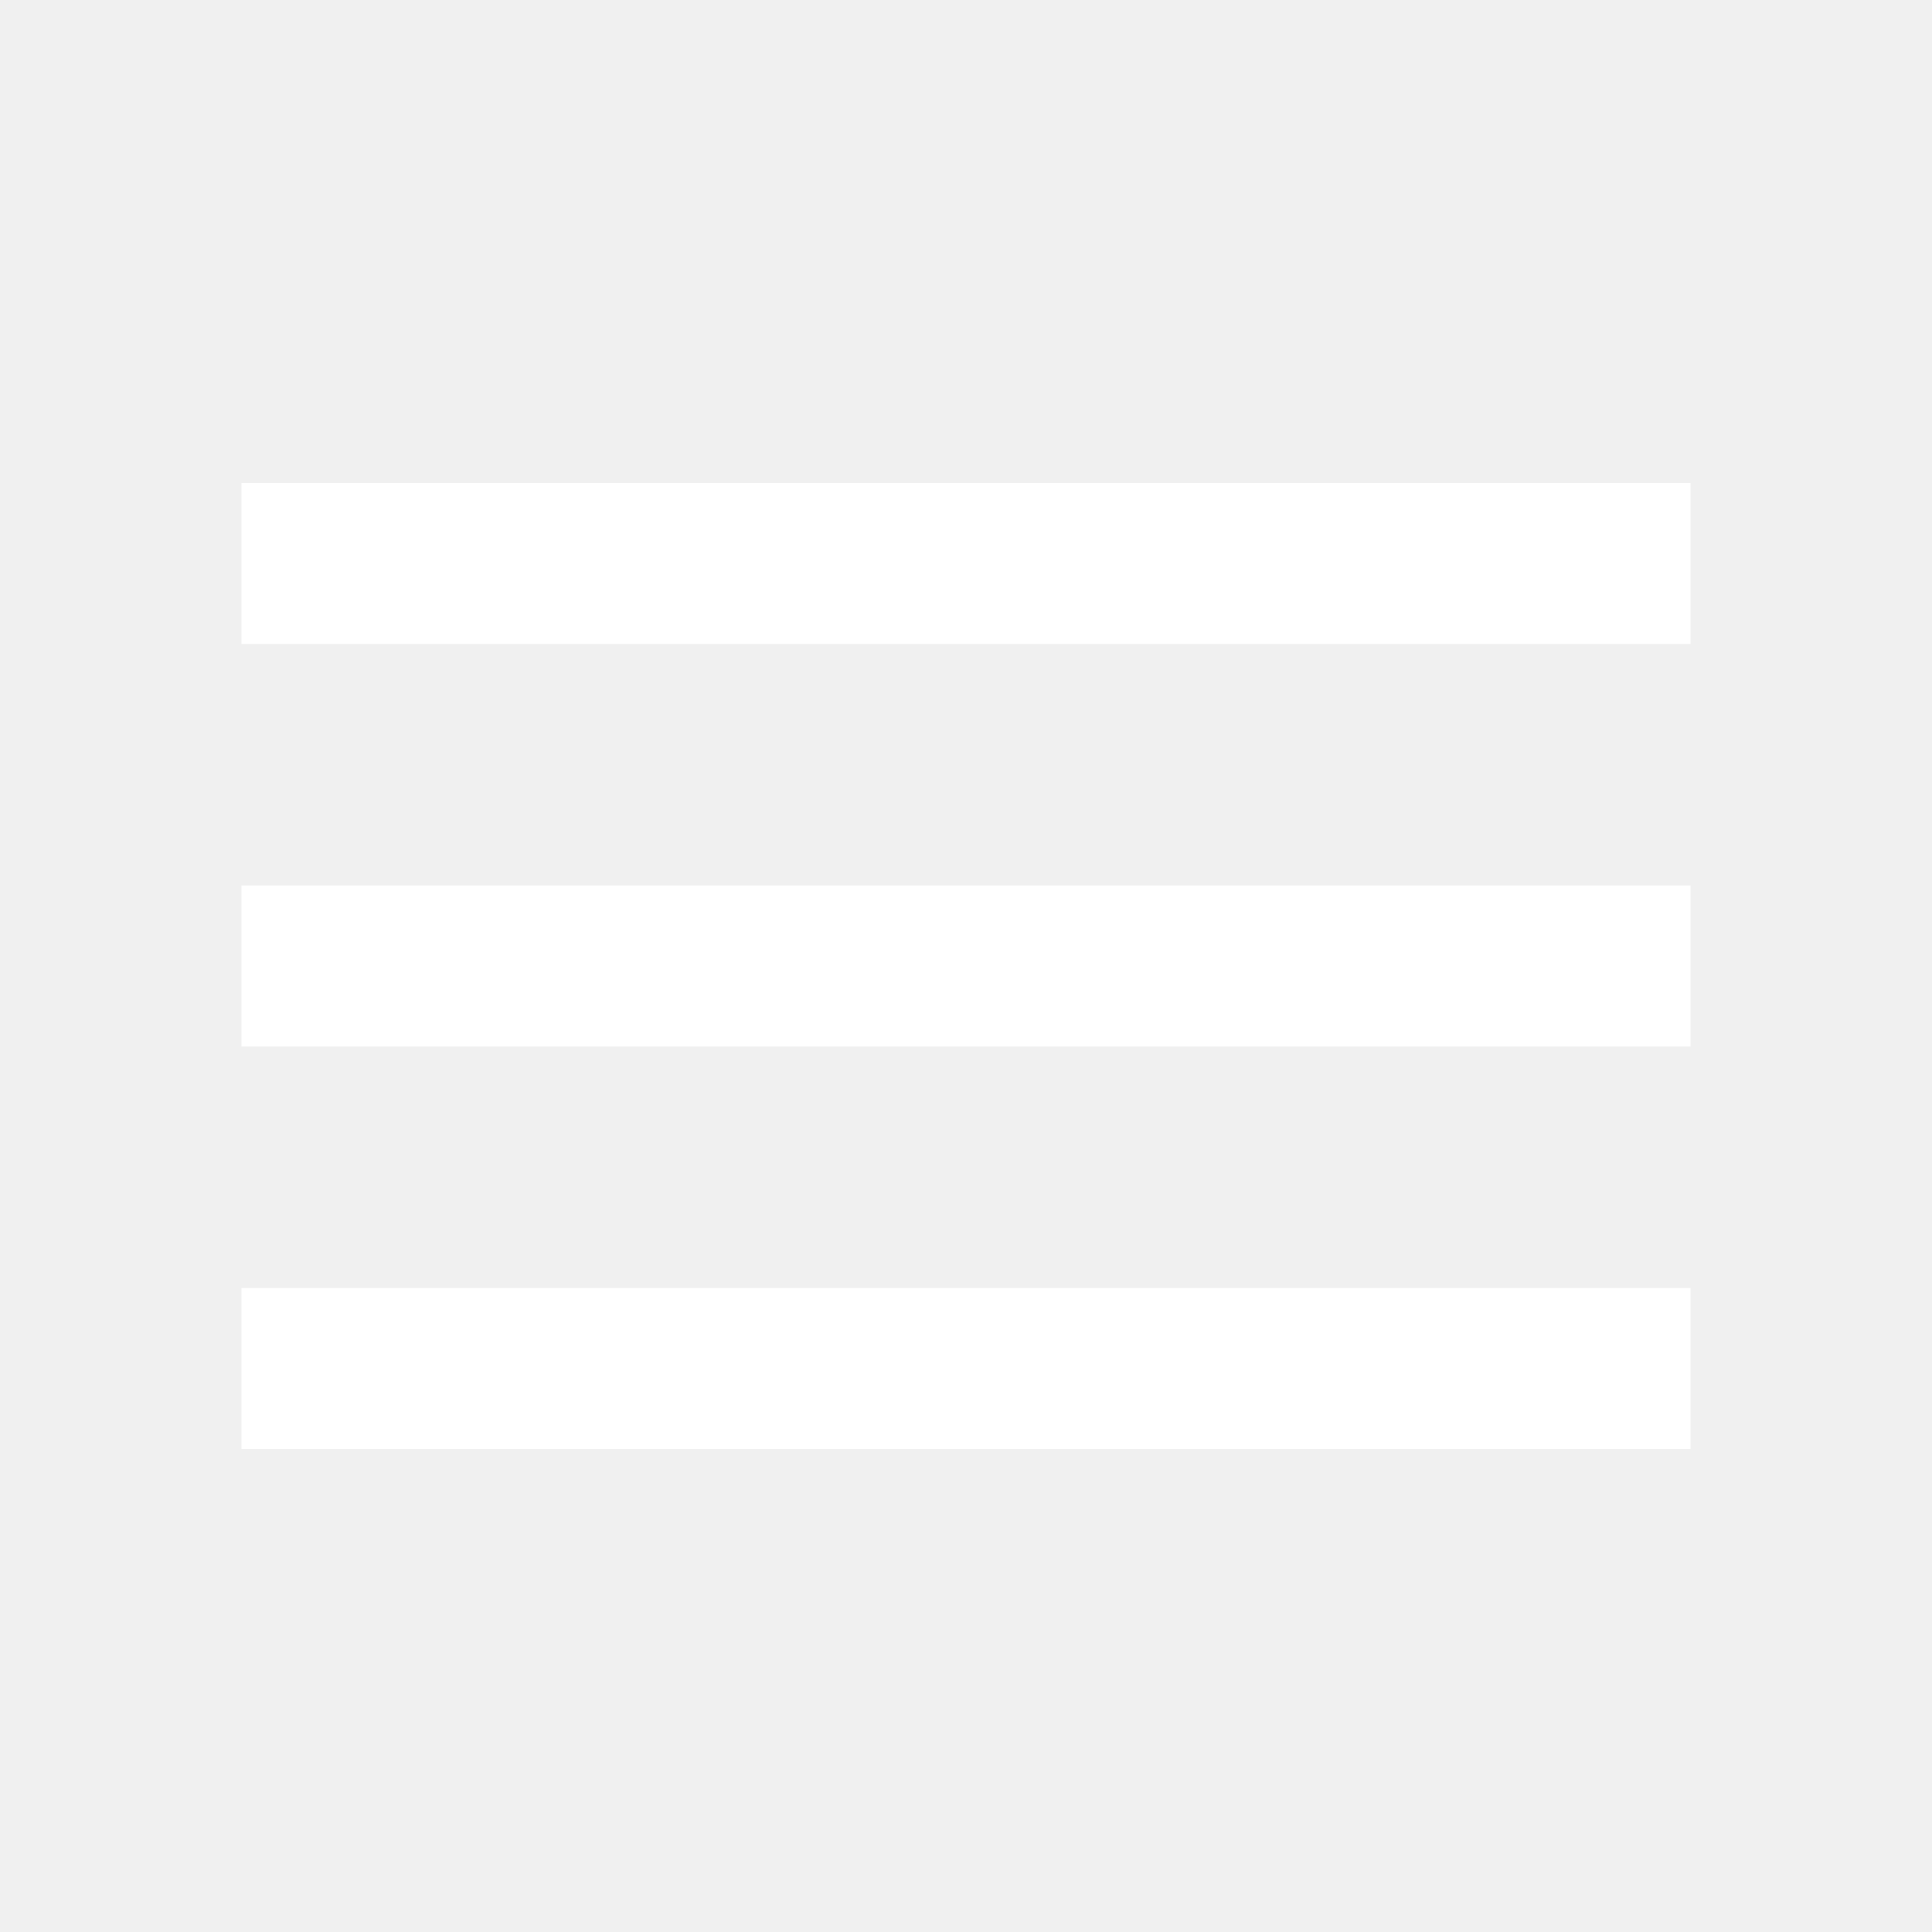
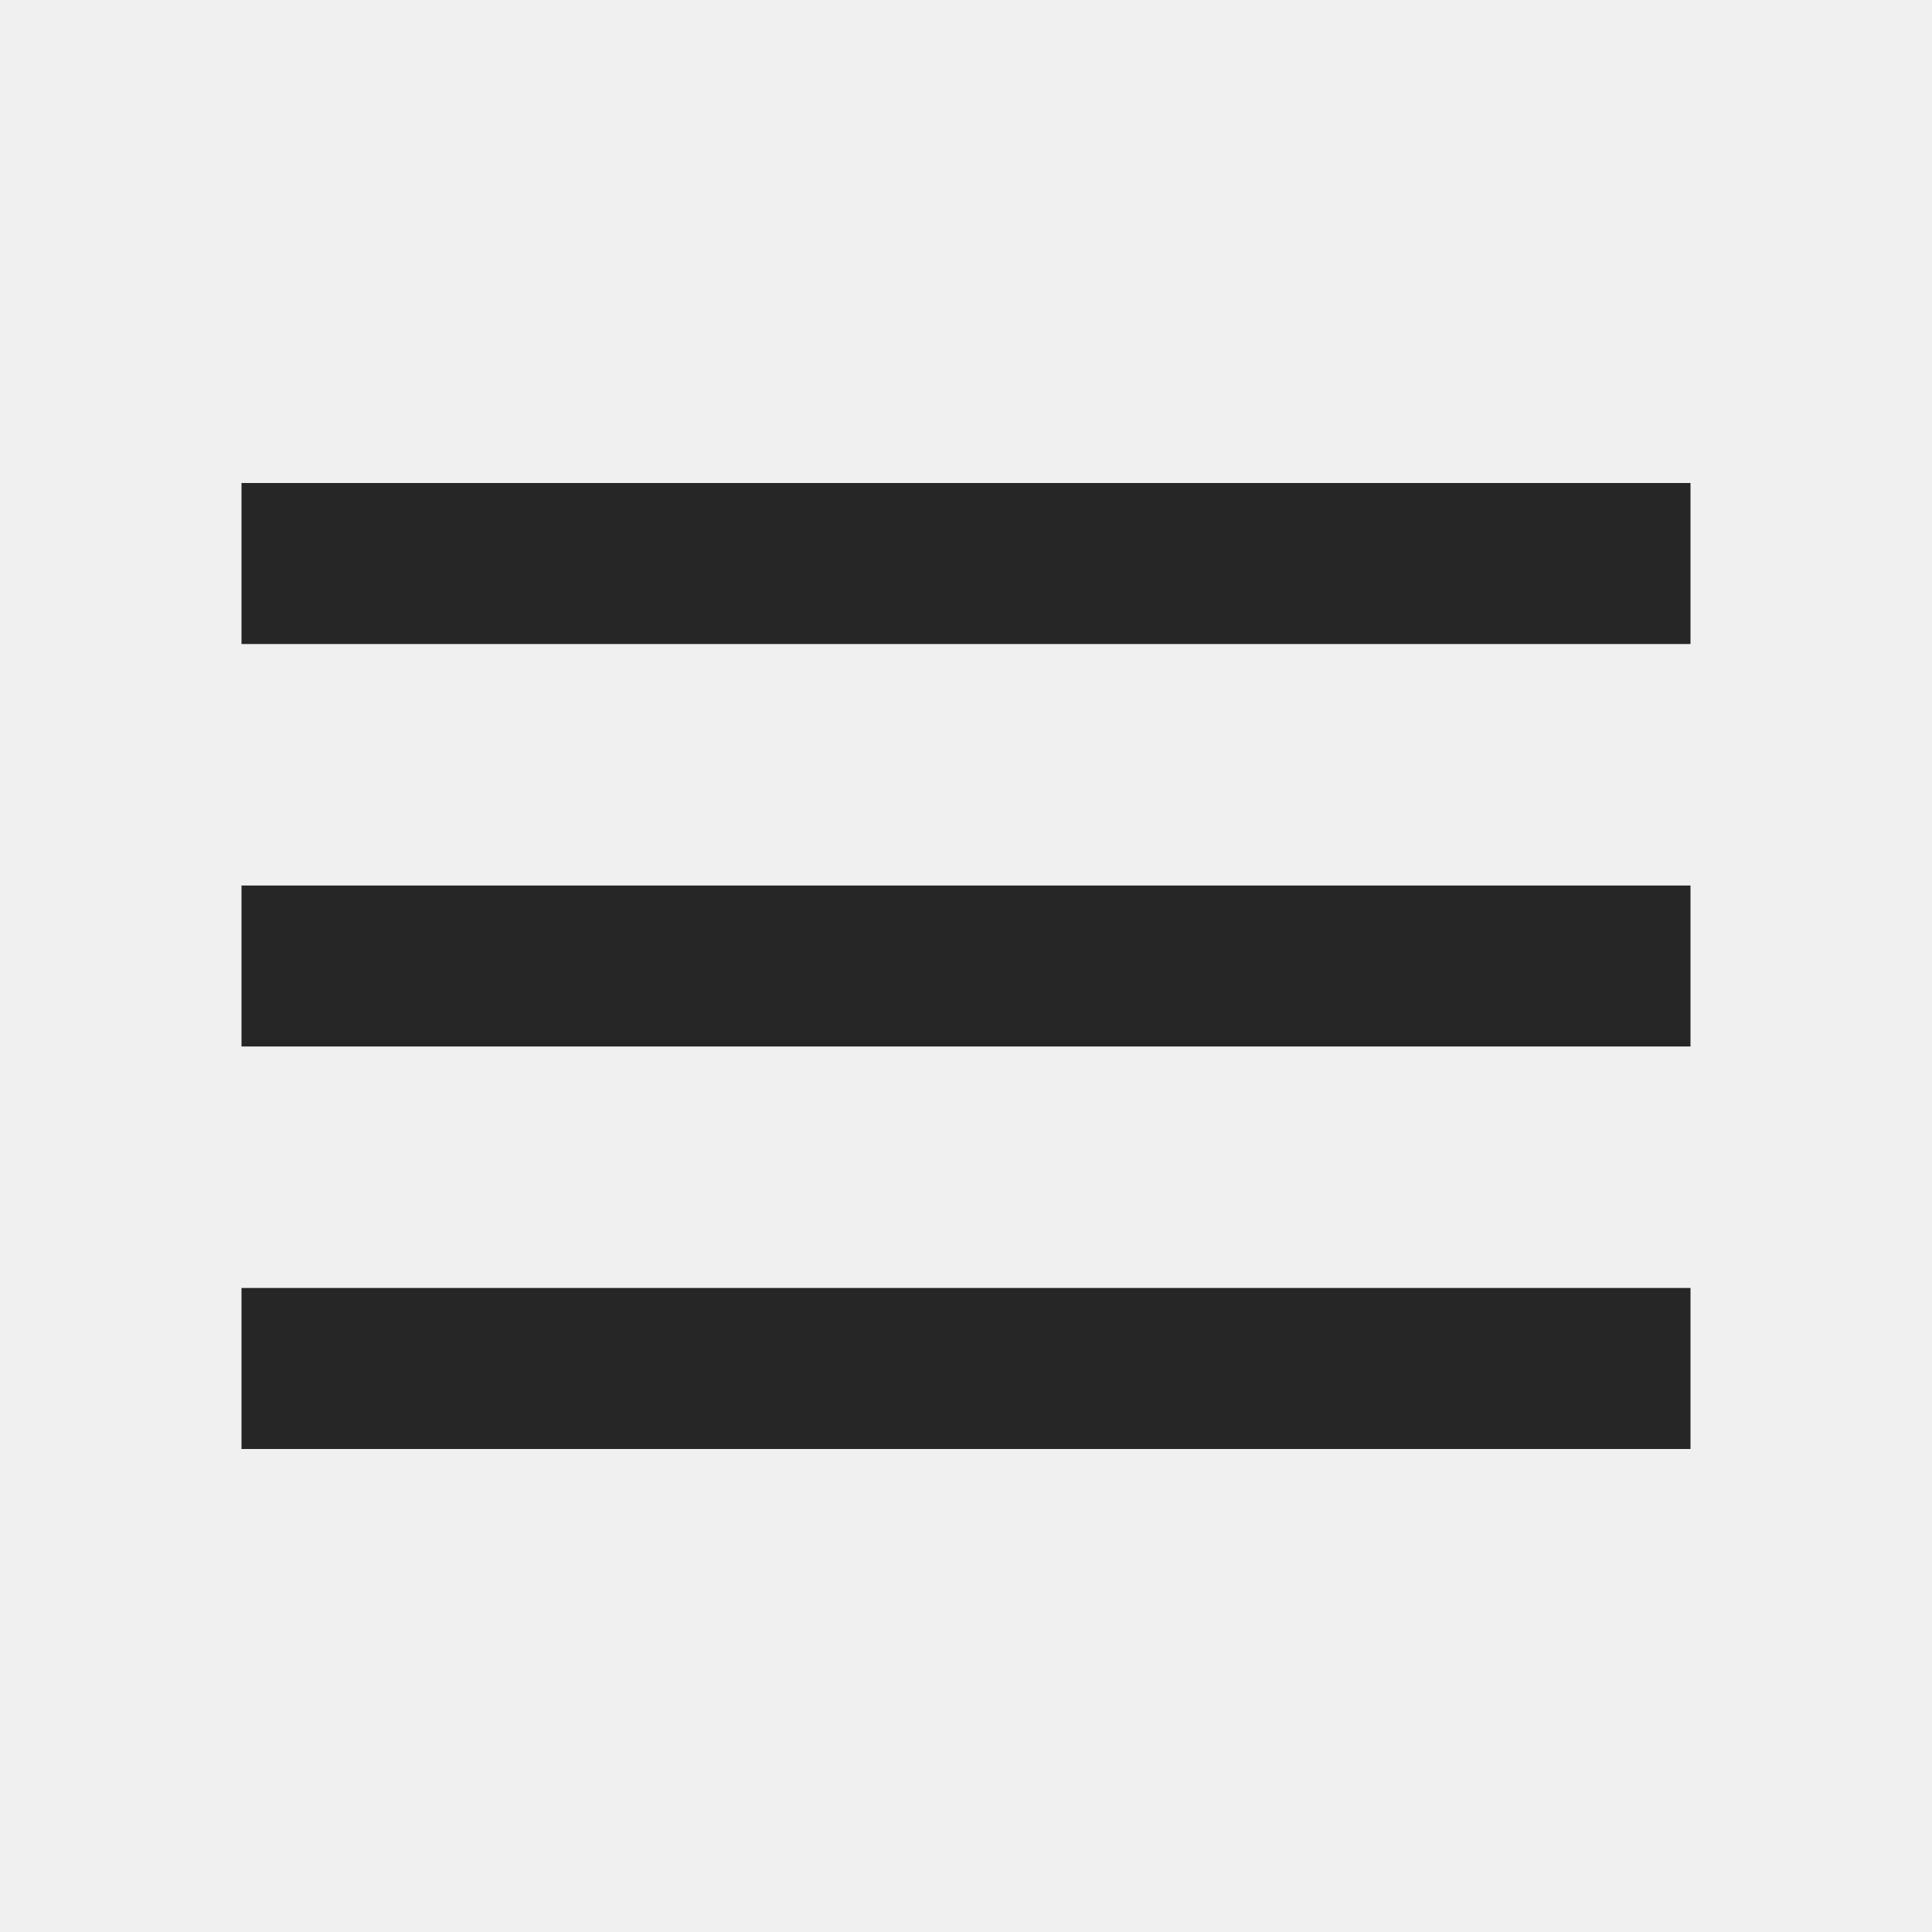
<svg xmlns="http://www.w3.org/2000/svg" width="32" height="32" viewBox="0 0 32 32" fill="none">
-   <path d="M4 24H28V21.333H4V24ZM4 17.333H28V14.667H4V17.333ZM4 8V10.667H28V8H4Z" fill="white" />
+   <path d="M4 24H28V21.333H4V24ZM4 17.333H28V14.667H4V17.333ZM4 8V10.667H28V8H4Z" fill="#262626" />
</svg>
